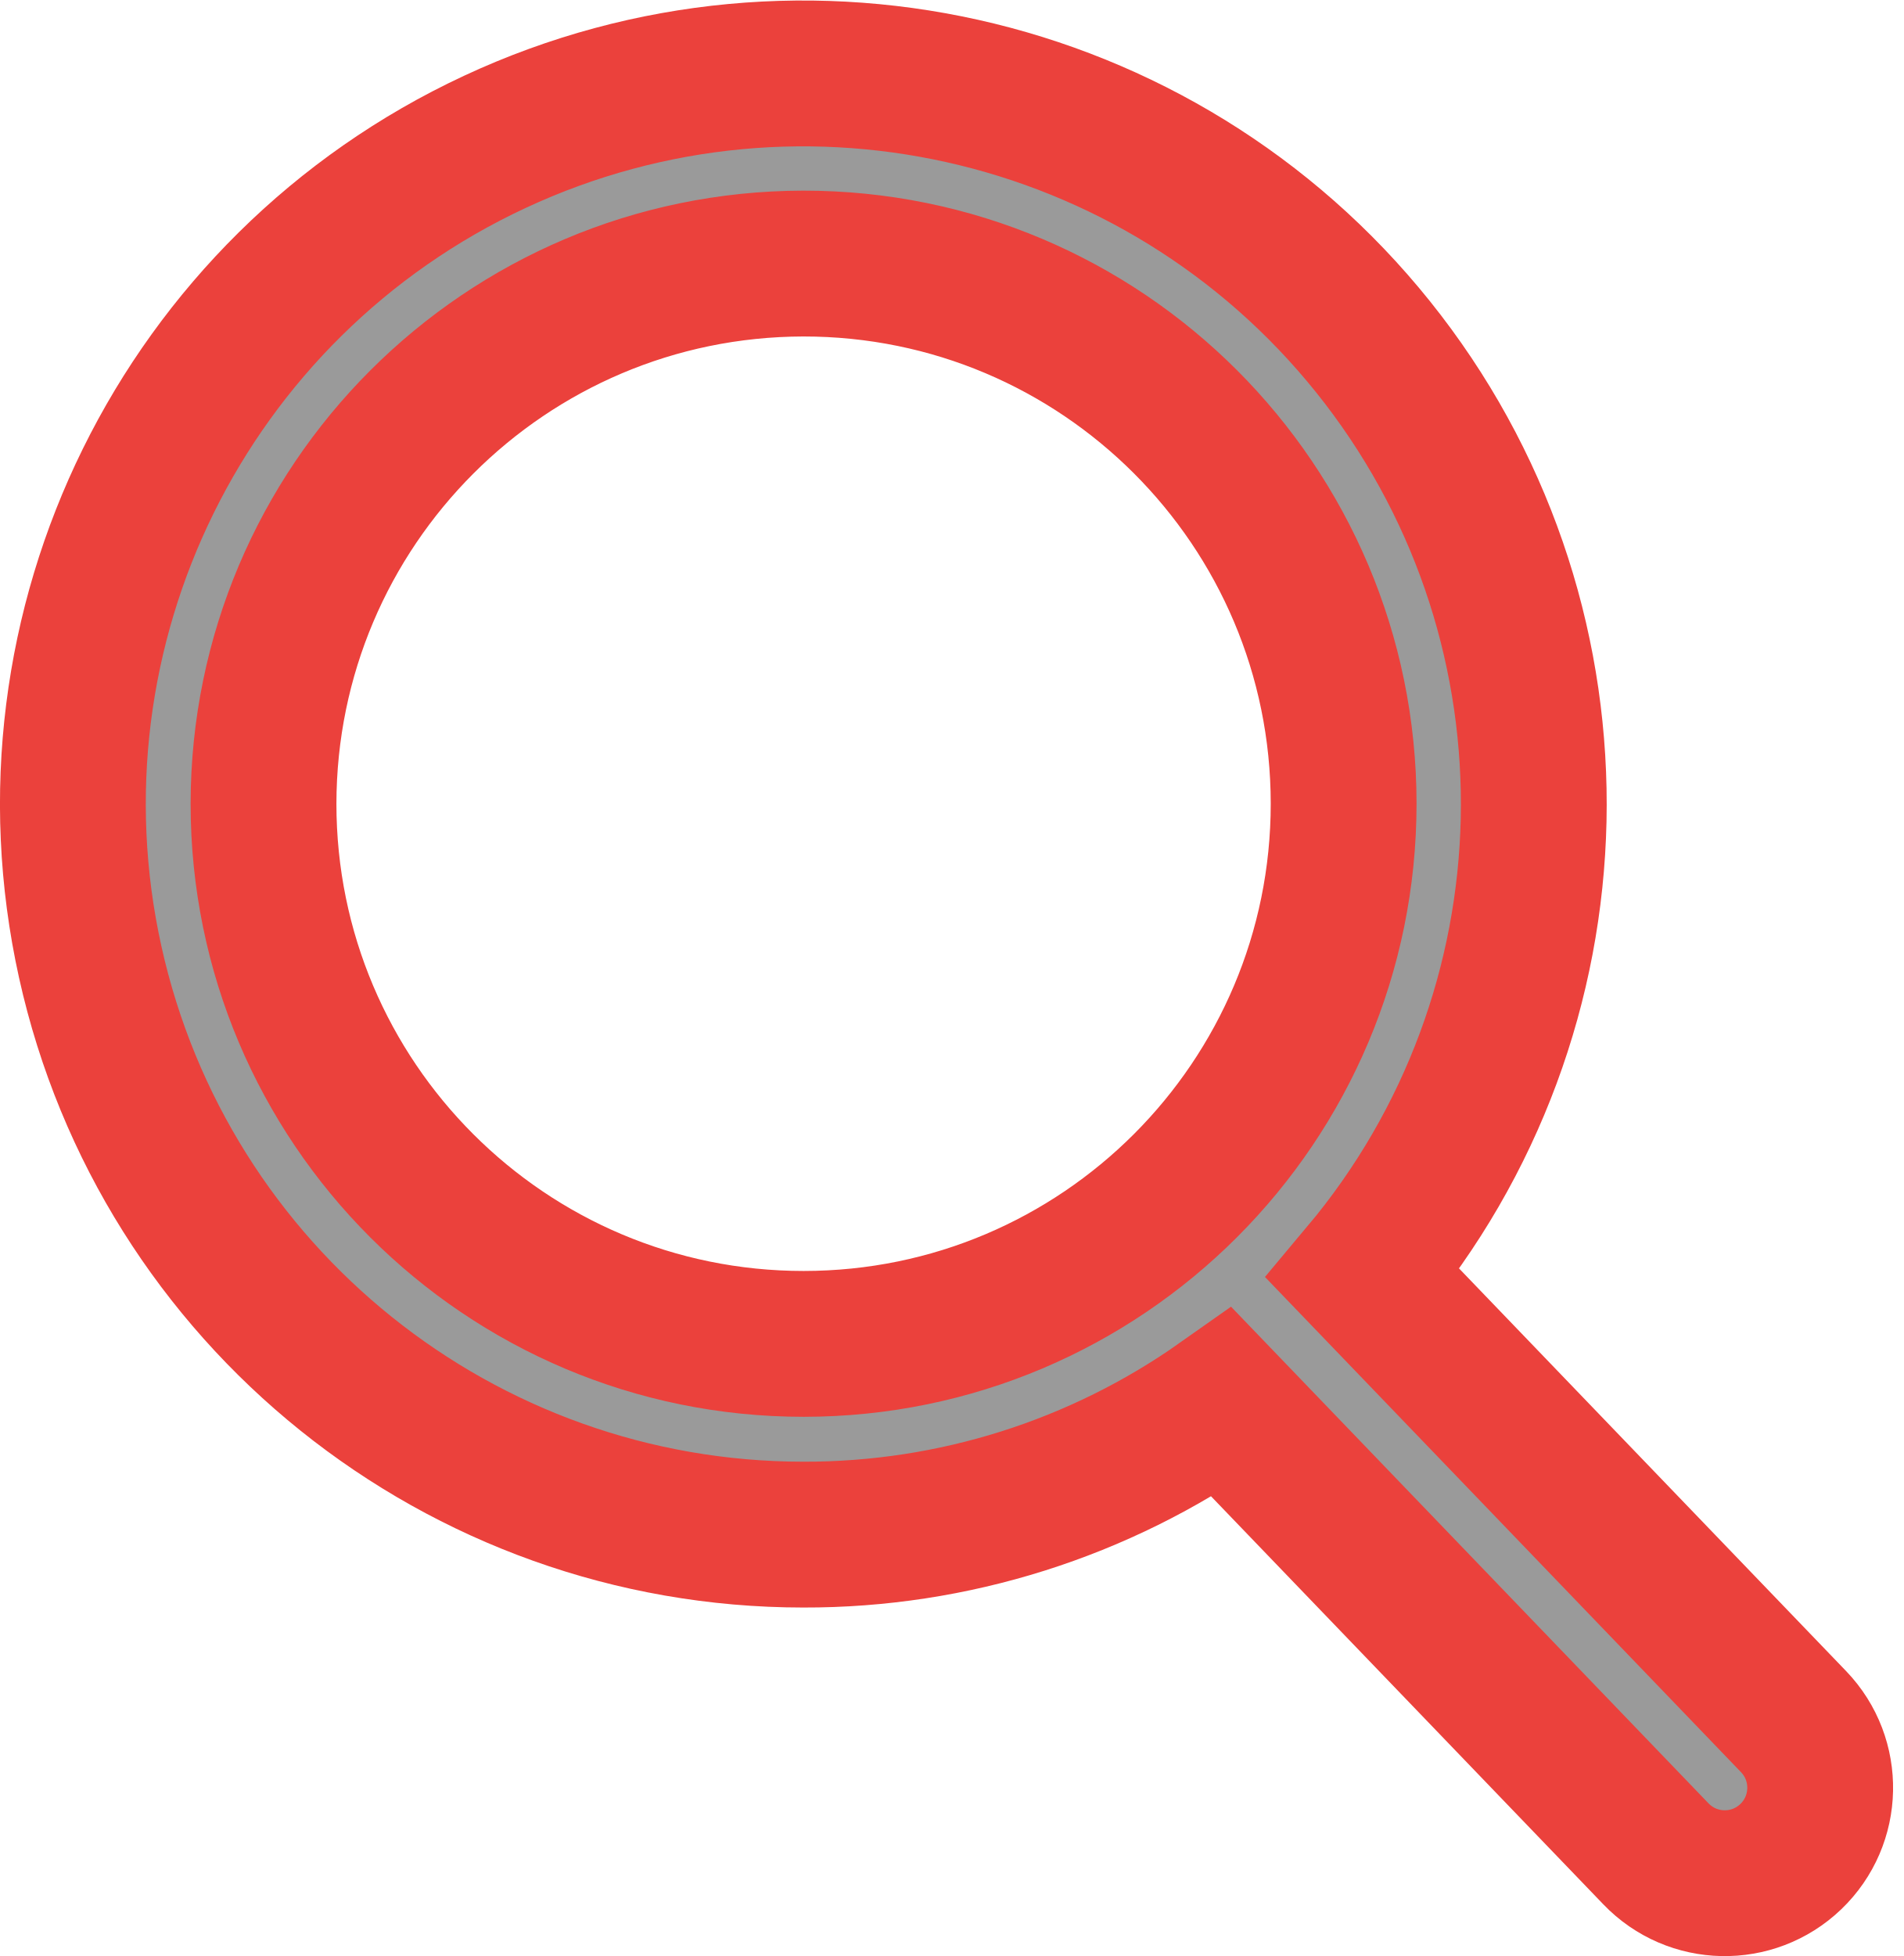
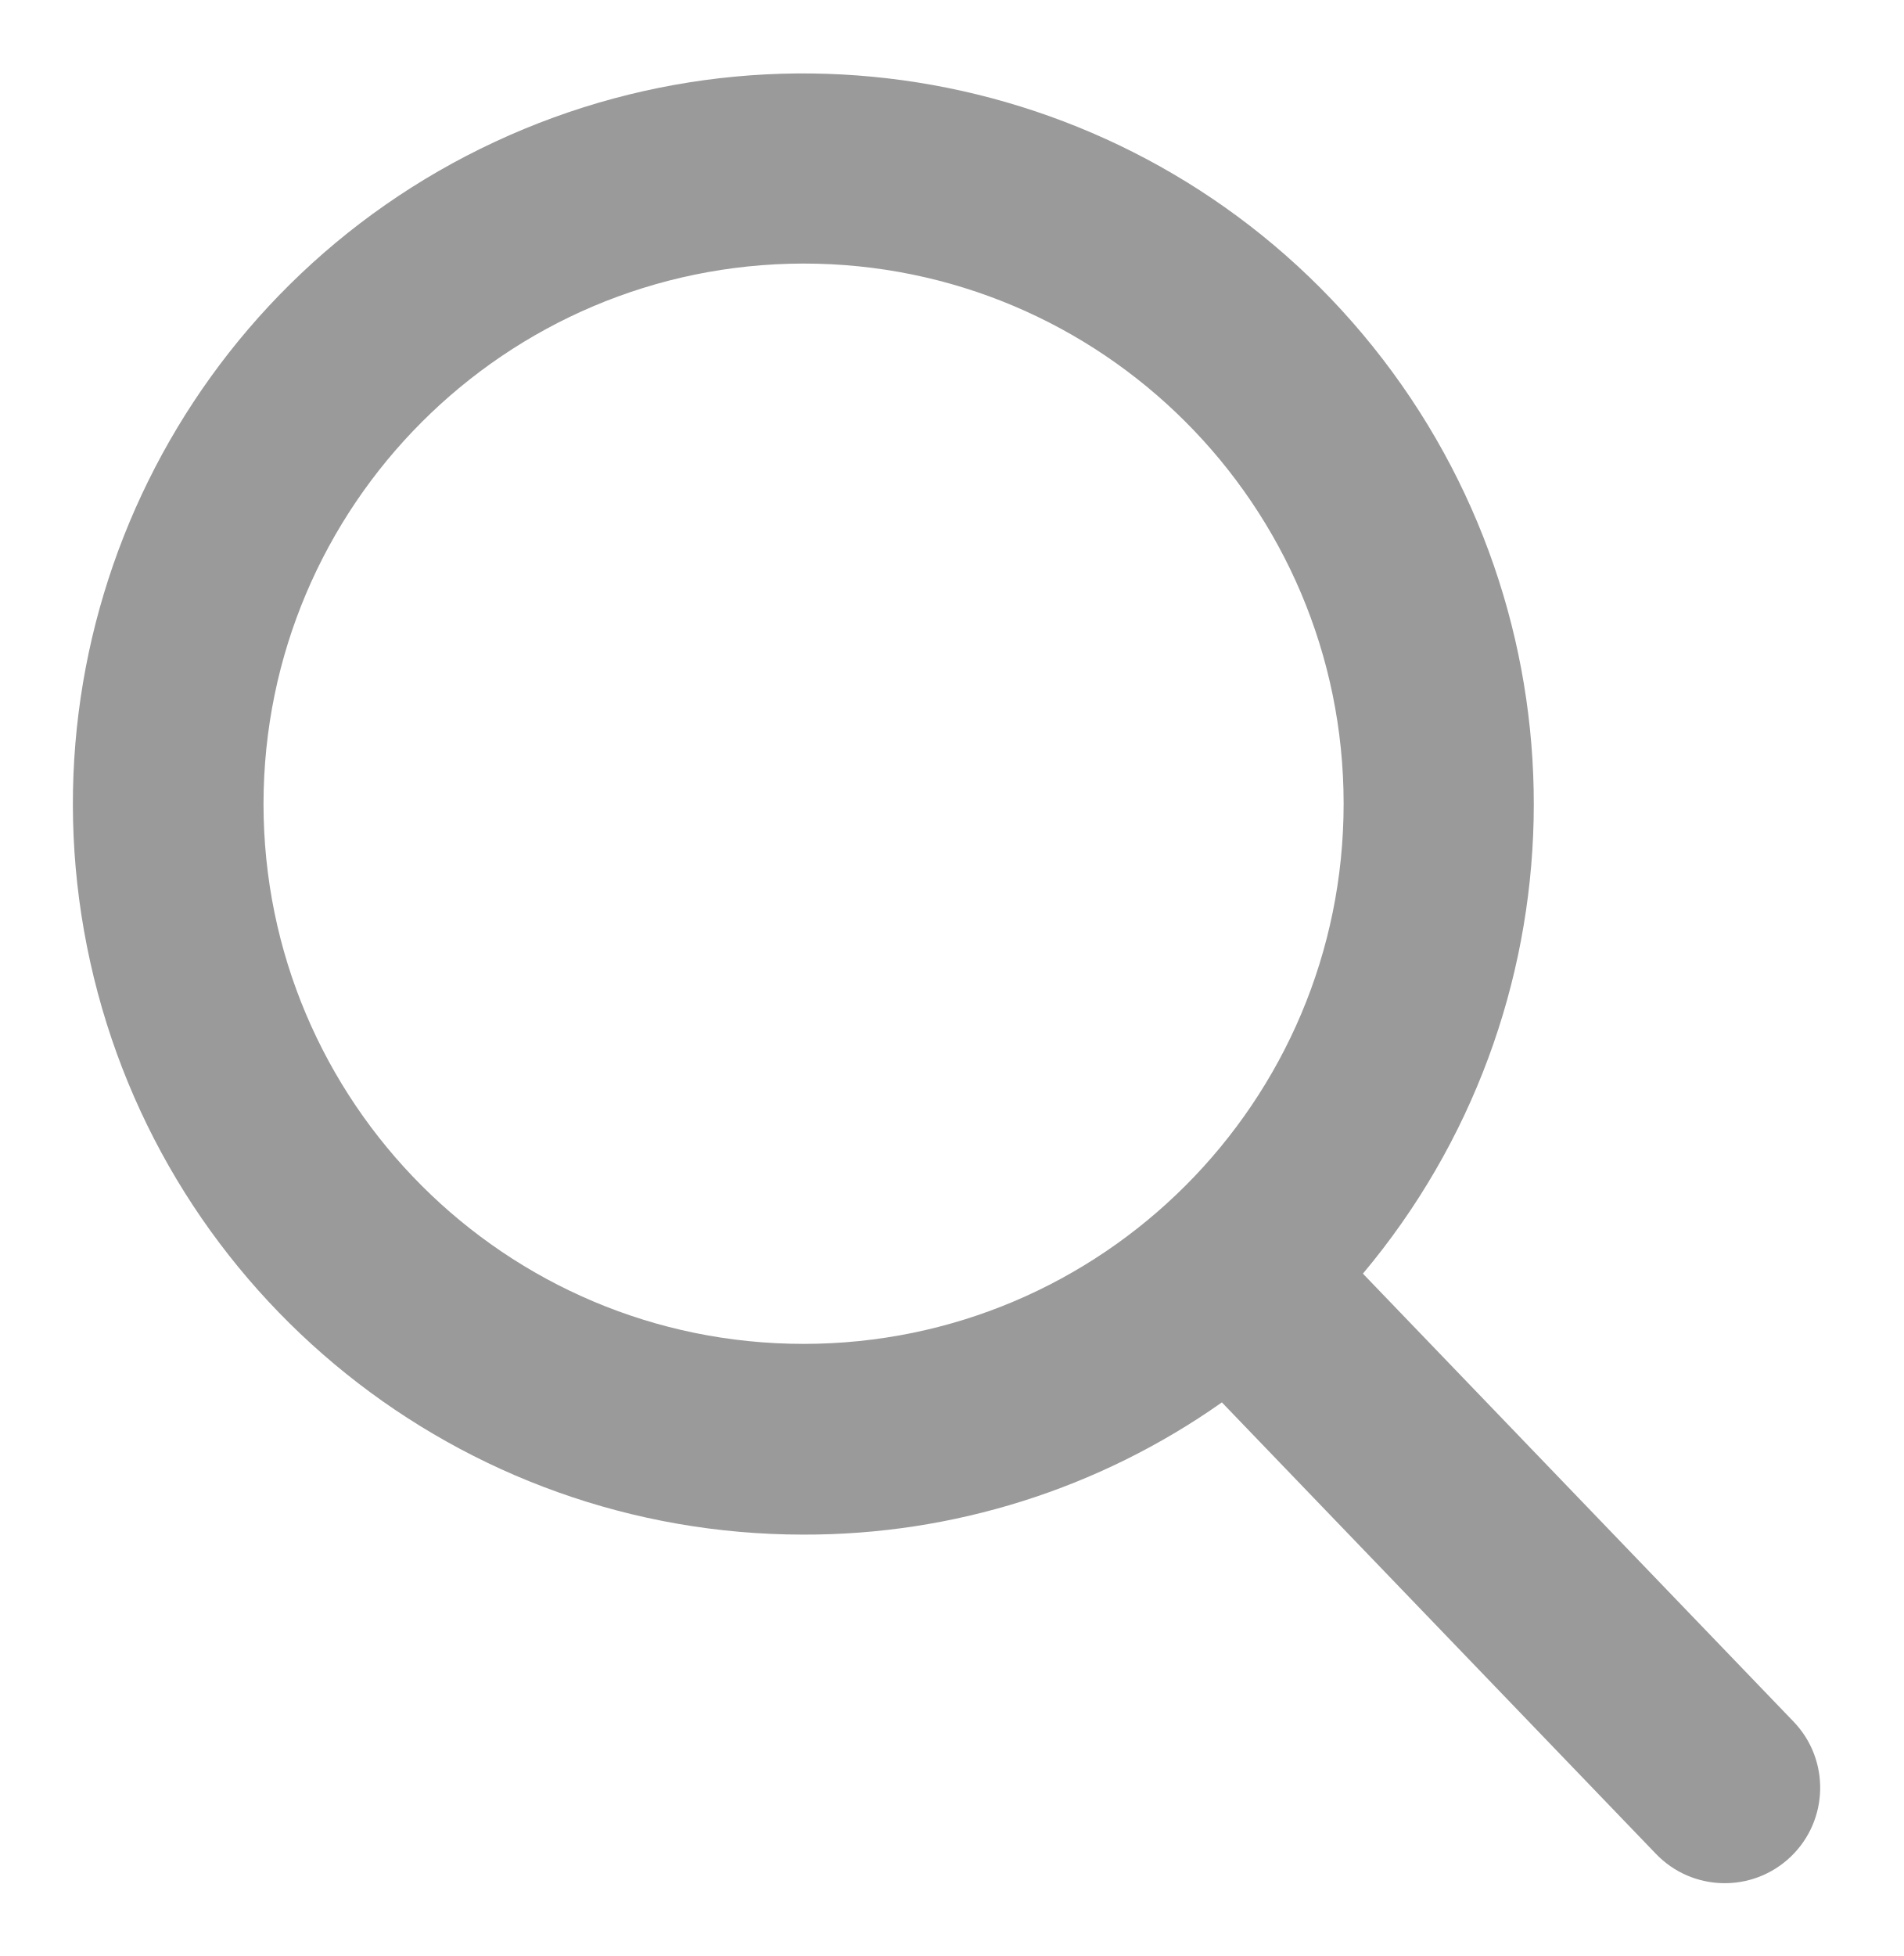
<svg xmlns="http://www.w3.org/2000/svg" width="23.496" height="24.142" viewBox="0 0 23.496 24.142">
  <defs>
    <style>
-             .cls-1{fill:#9A9A9A;stroke:#eb413c;stroke-width:1.8px}
+             .cls-1{fill:#9A9A9A;stroke-width:1.8px}
        </style>
  </defs>
  <path id="_149852" d="M22.226 20.35l-5.317-5.53A9.017 9.017 0 1 0 10 18.041a8.924 8.924 0 0 0 5.168-1.632l5.358 5.572a1.176 1.176 0 1 0 1.7-1.631zM10 2.353A6.667 6.667 0 1 1 3.337 9.02 6.675 6.675 0 0 1 10 2.353z" class="cls-1" data-name="149852" transform="translate(-.084 .9)" />
</svg>
